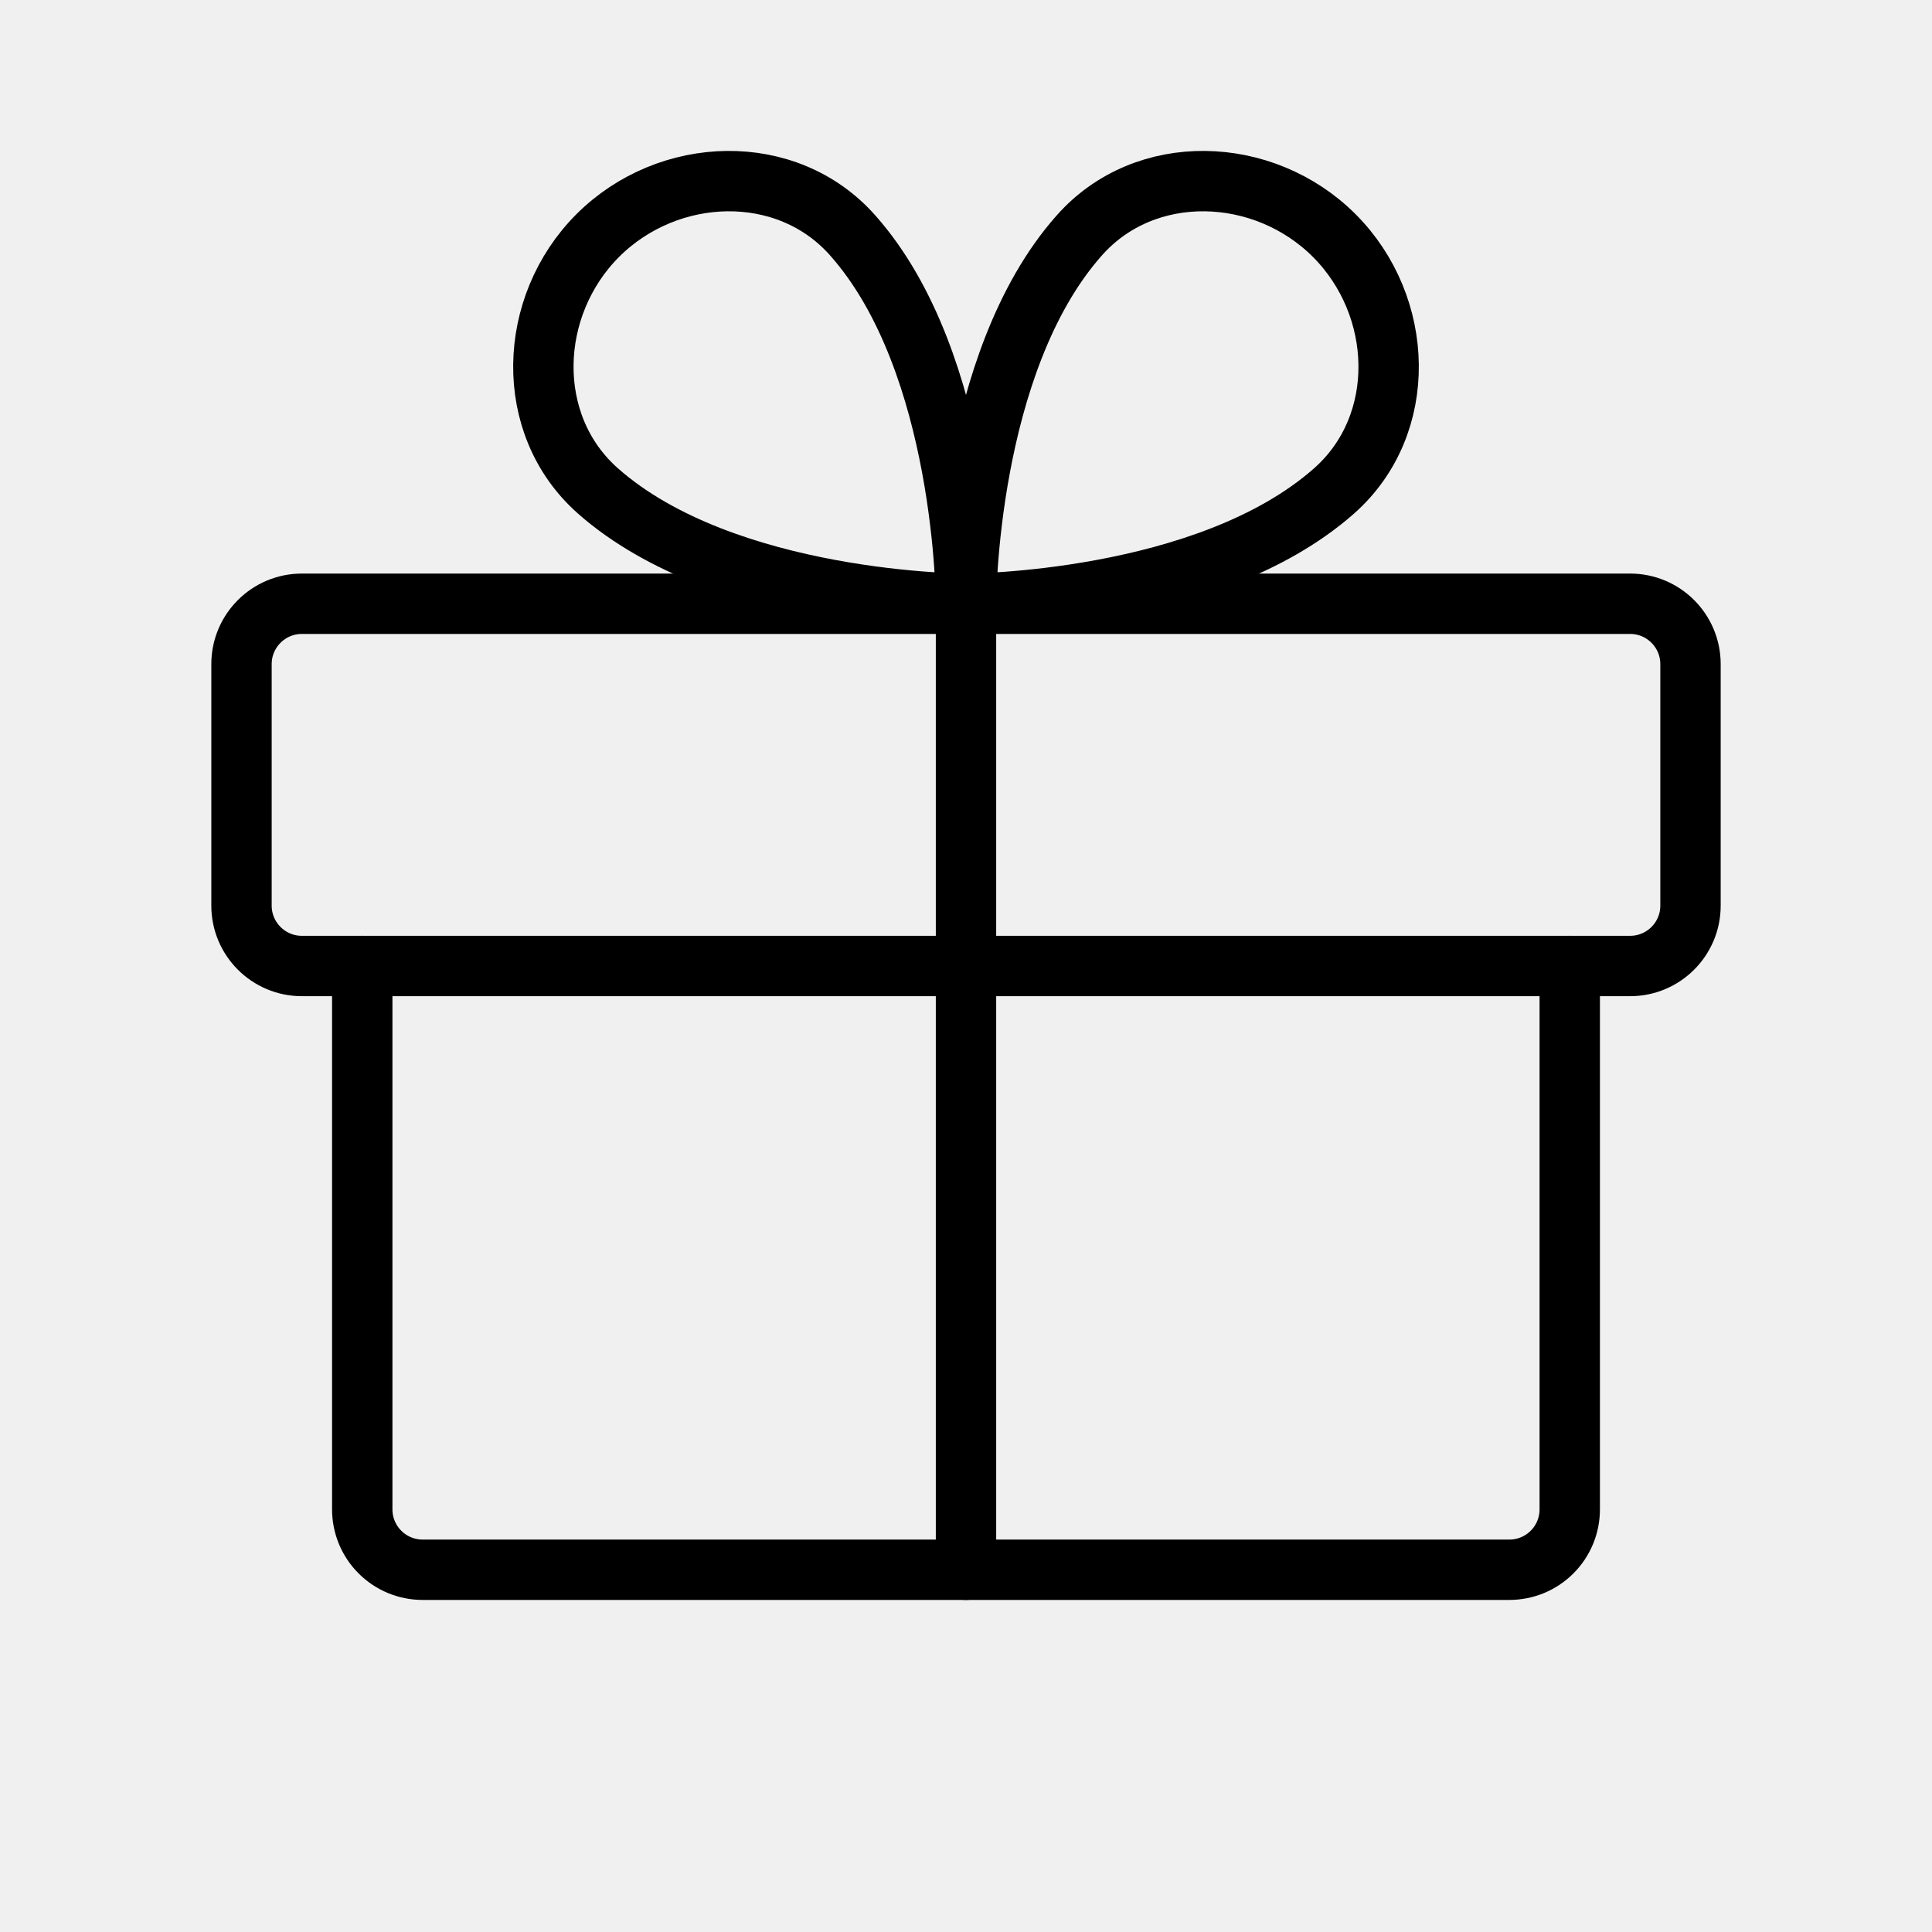
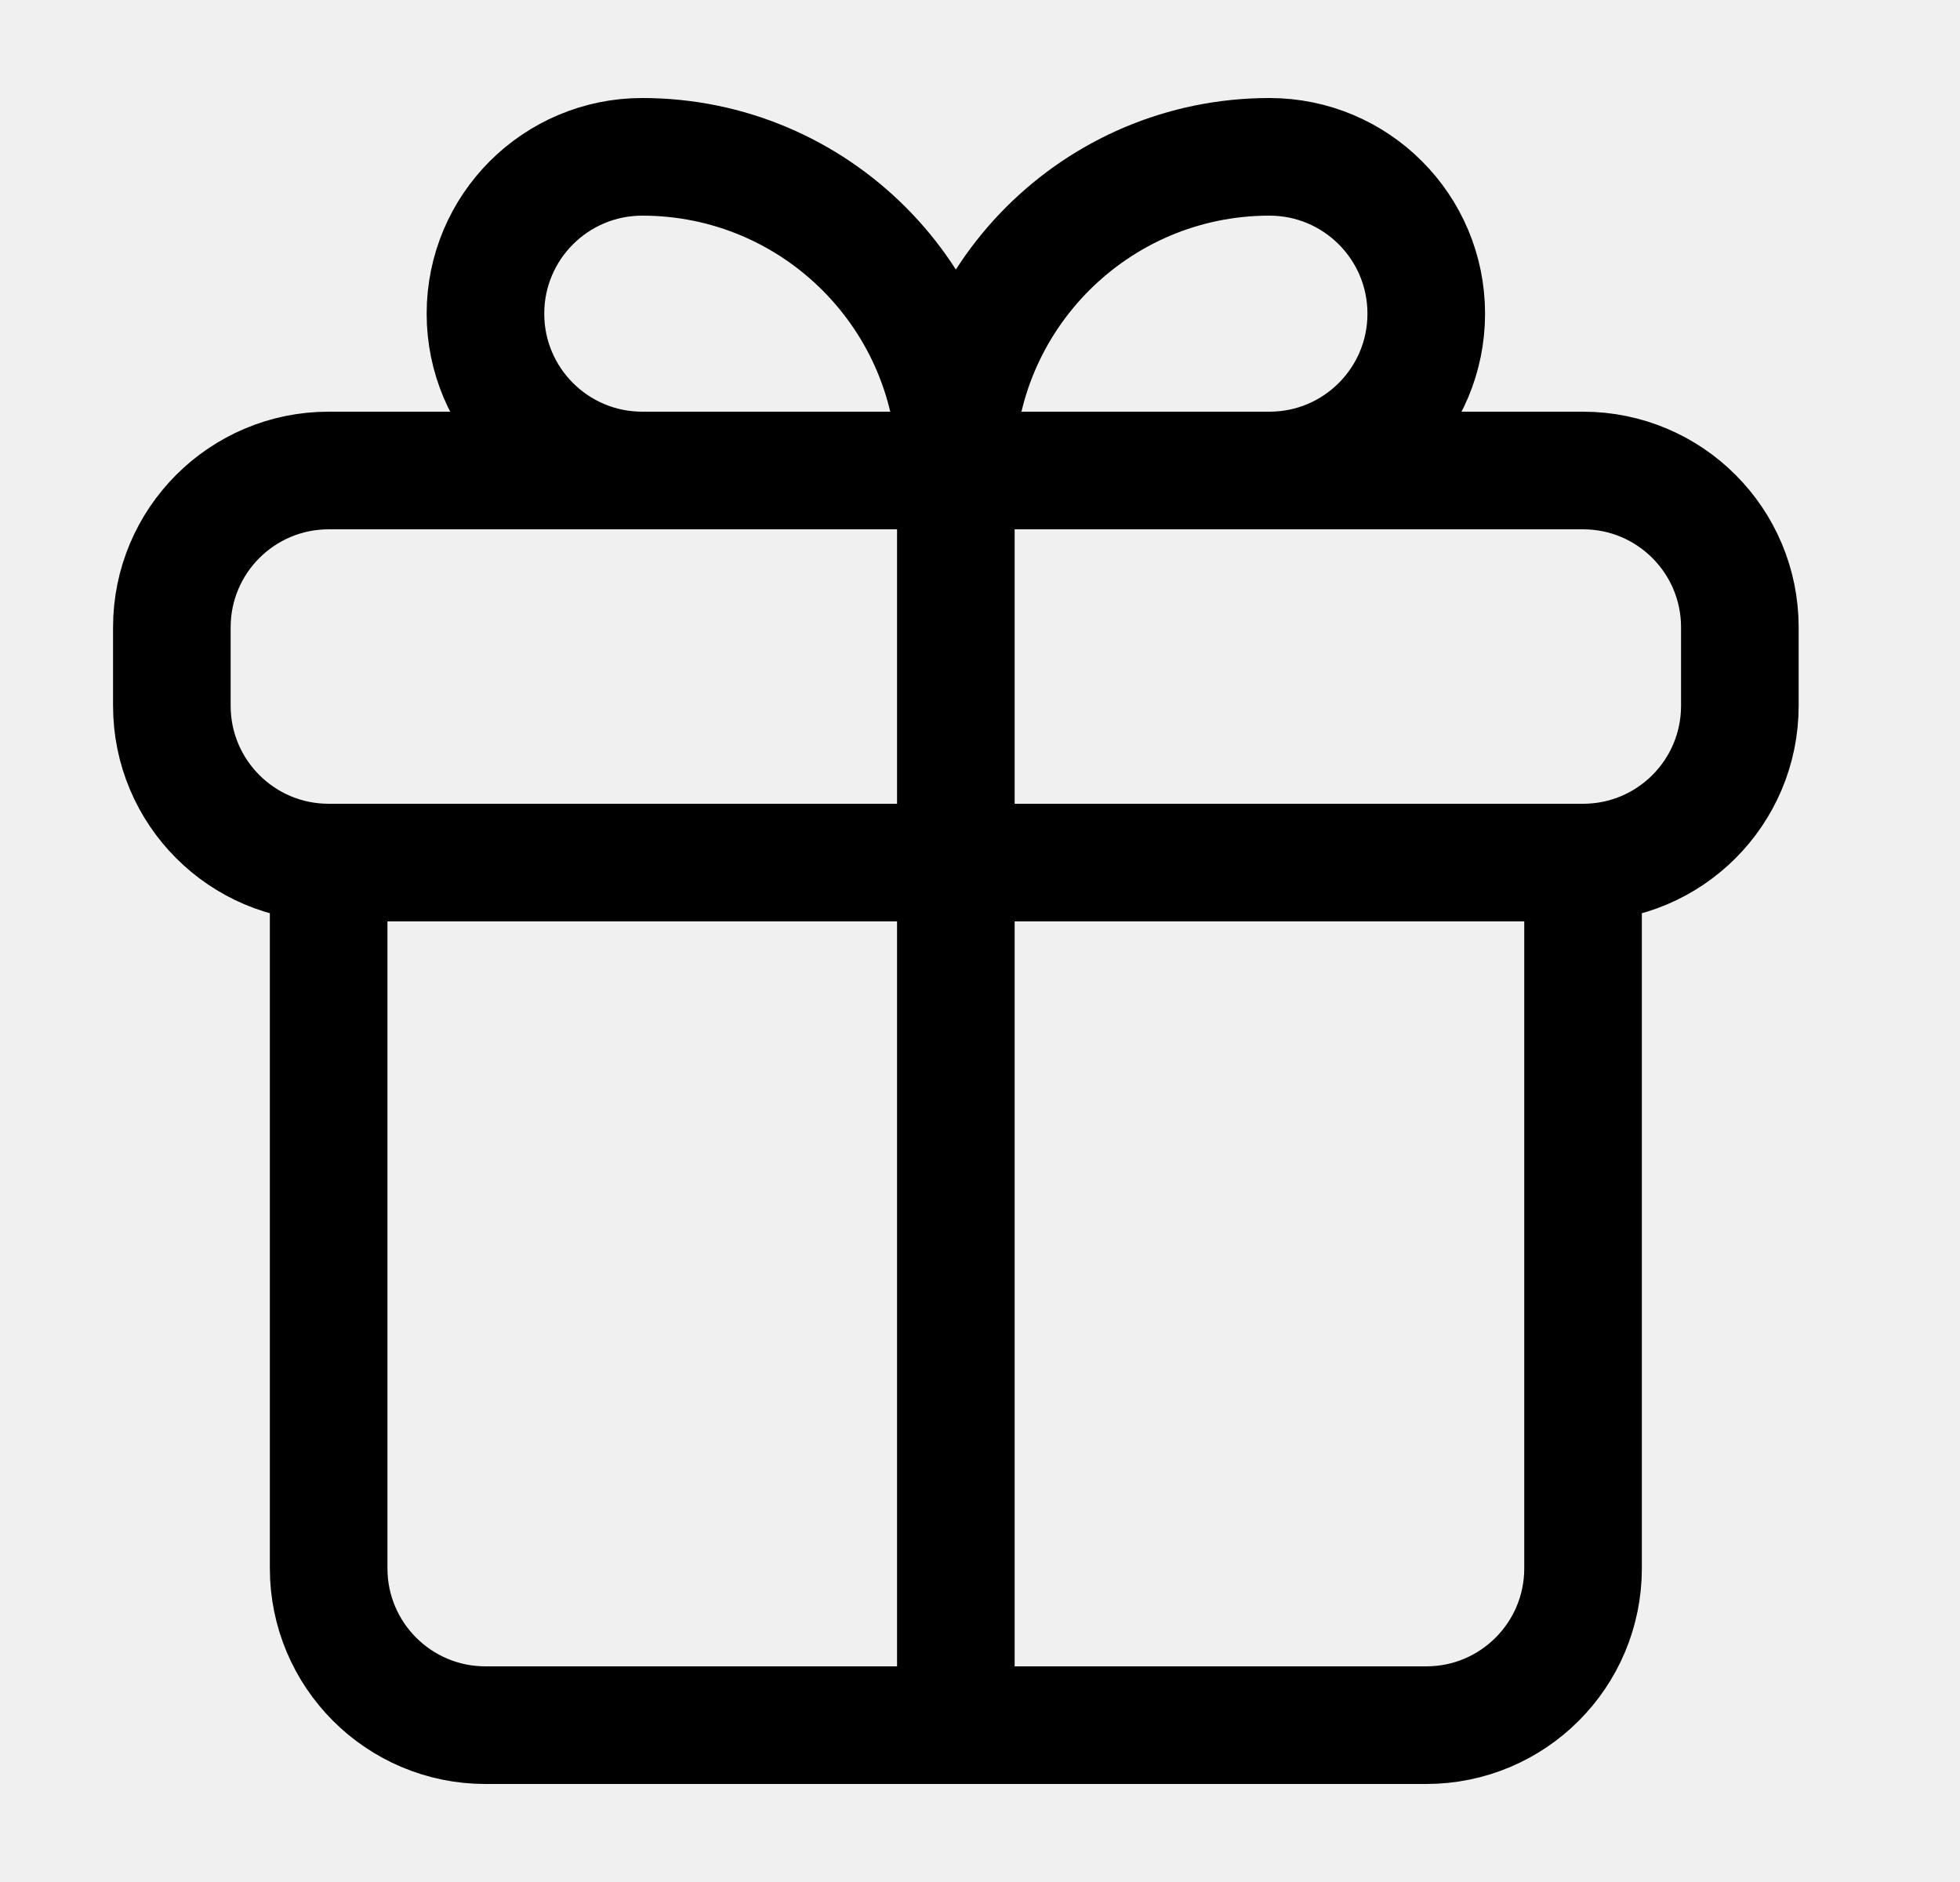
- <svg xmlns="http://www.w3.org/2000/svg" width="32" height="32" viewBox="0 0 32 32" fill="none">
-   <g clip-path="url(#clip0_320_101203)">
-     <path d="M27 10H5C4.448 10 4 10.448 4 11V15C4 15.552 4.448 16 5 16H27C27.552 16 28 15.552 28 15V11C28 10.448 27.552 10 27 10Z" stroke="black" stroke-linecap="round" stroke-linejoin="round" />
-     <path d="M26 16V25C26 25.265 25.895 25.52 25.707 25.707C25.52 25.895 25.265 26 25 26H7C6.735 26 6.48 25.895 6.293 25.707C6.105 25.52 6 25.265 6 25V16" stroke="black" stroke-linecap="round" stroke-linejoin="round" />
-     <path d="M16 10V26" stroke="black" stroke-linecap="round" stroke-linejoin="round" />
-     <path d="M22.099 3.901C23.266 5.069 23.335 7.034 22.099 8.129C19.985 10 16 10 16 10C16 10 16 6.015 17.875 3.901C18.966 2.665 20.931 2.734 22.099 3.901Z" stroke="black" stroke-linecap="round" stroke-linejoin="round" />
-     <path d="M9.901 3.901C8.734 5.069 8.665 7.034 9.901 8.129C12.015 10 16 10 16 10C16 10 16 6.015 14.125 3.901C13.034 2.665 11.069 2.734 9.901 3.901Z" stroke="black" stroke-linecap="round" stroke-linejoin="round" />
-   </g>
-   <defs>
-     <clipPath id="clip0_320_101203">
-       <rect width="32" height="32" fill="white" />
-     </clipPath>
-   </defs>
+ <svg xmlns="http://www.w3.org/2000/svg" width="25" height="24" viewBox="0 0 25 24" fill="none">
+   <path d="M4.192 11H20.192M4.192 11C3.088 11 2.192 10.105 2.192 9V8C2.192 6.895 3.088 6 4.192 6H20.192C21.297 6 22.192 6.895 22.192 8V9C22.192 10.105 21.297 11 20.192 11M4.192 11L4.192 20C4.192 21.105 5.088 22 6.192 22H18.192C19.297 22 20.192 21.105 20.192 20V11M12.192 6H16.192C17.297 6 18.192 5.105 18.192 4C18.192 2.895 17.297 2 16.192 2C13.983 2 12.192 3.791 12.192 6ZM12.192 6H8.192C7.088 6 6.192 5.105 6.192 4C6.192 2.895 7.088 2 8.192 2C10.402 2 12.192 3.791 12.192 6ZM12.192 6V22" stroke="black" stroke-width="1.5" stroke-linecap="round" />
</svg>
